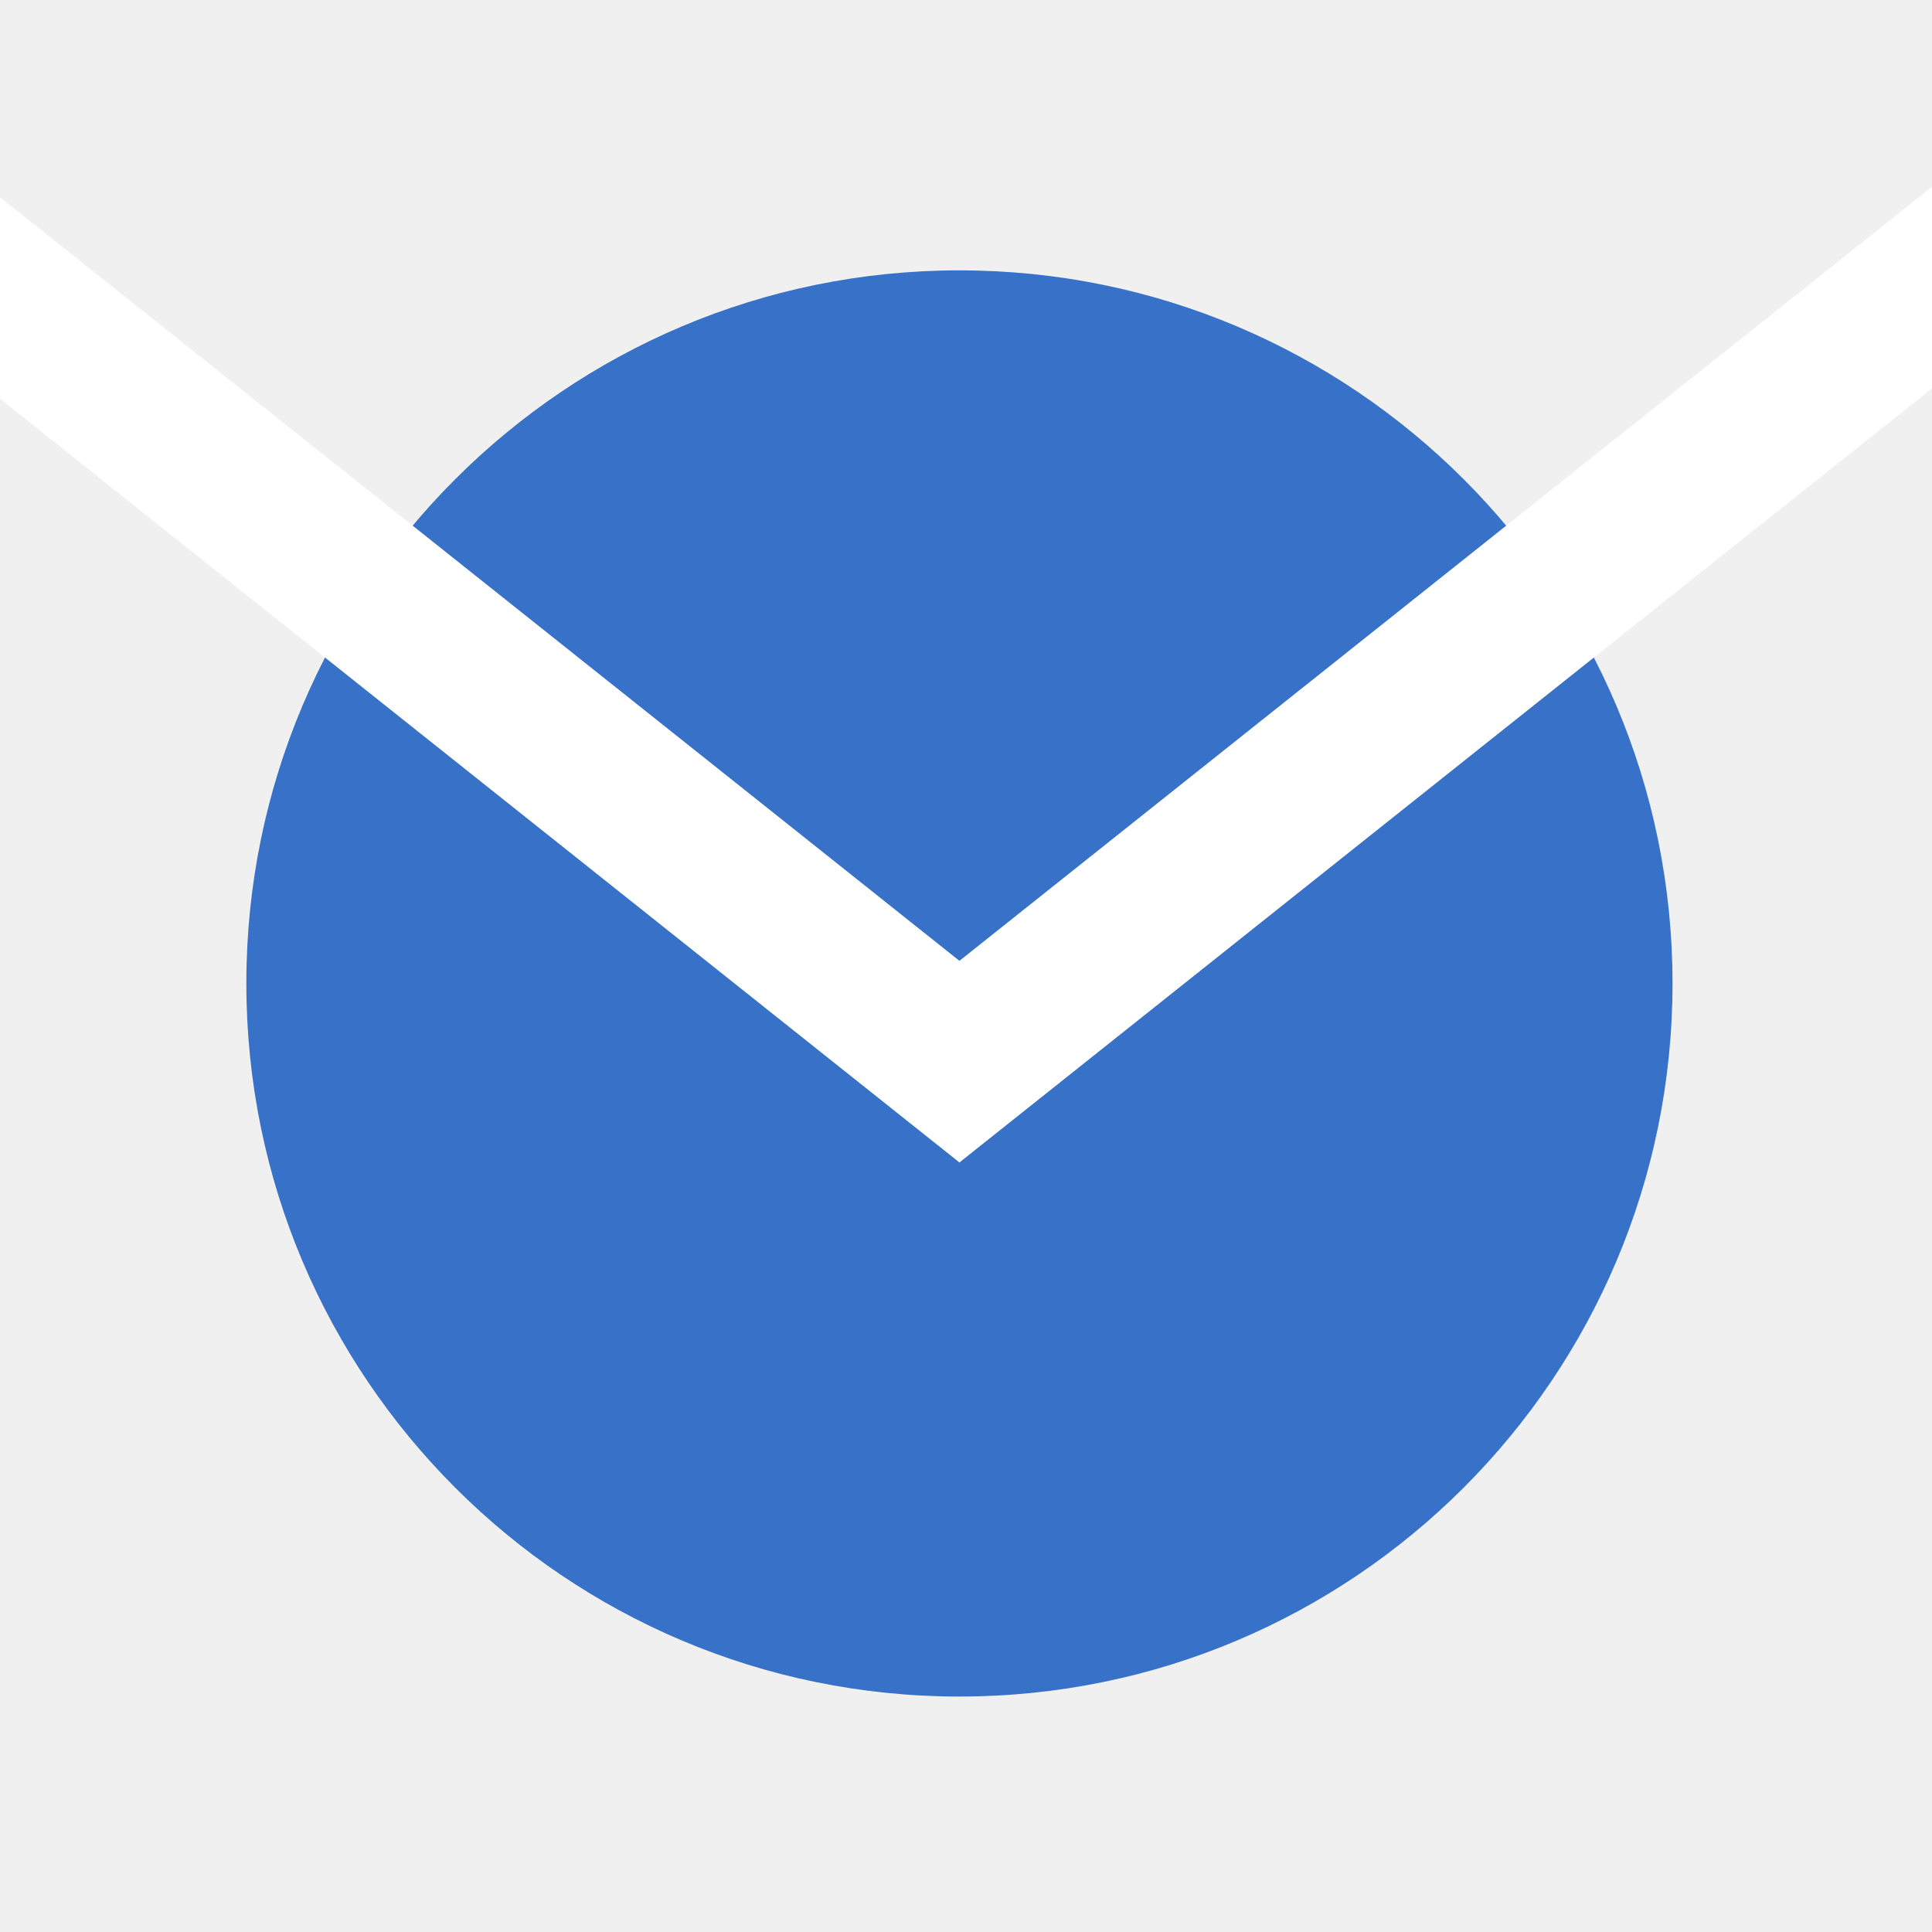
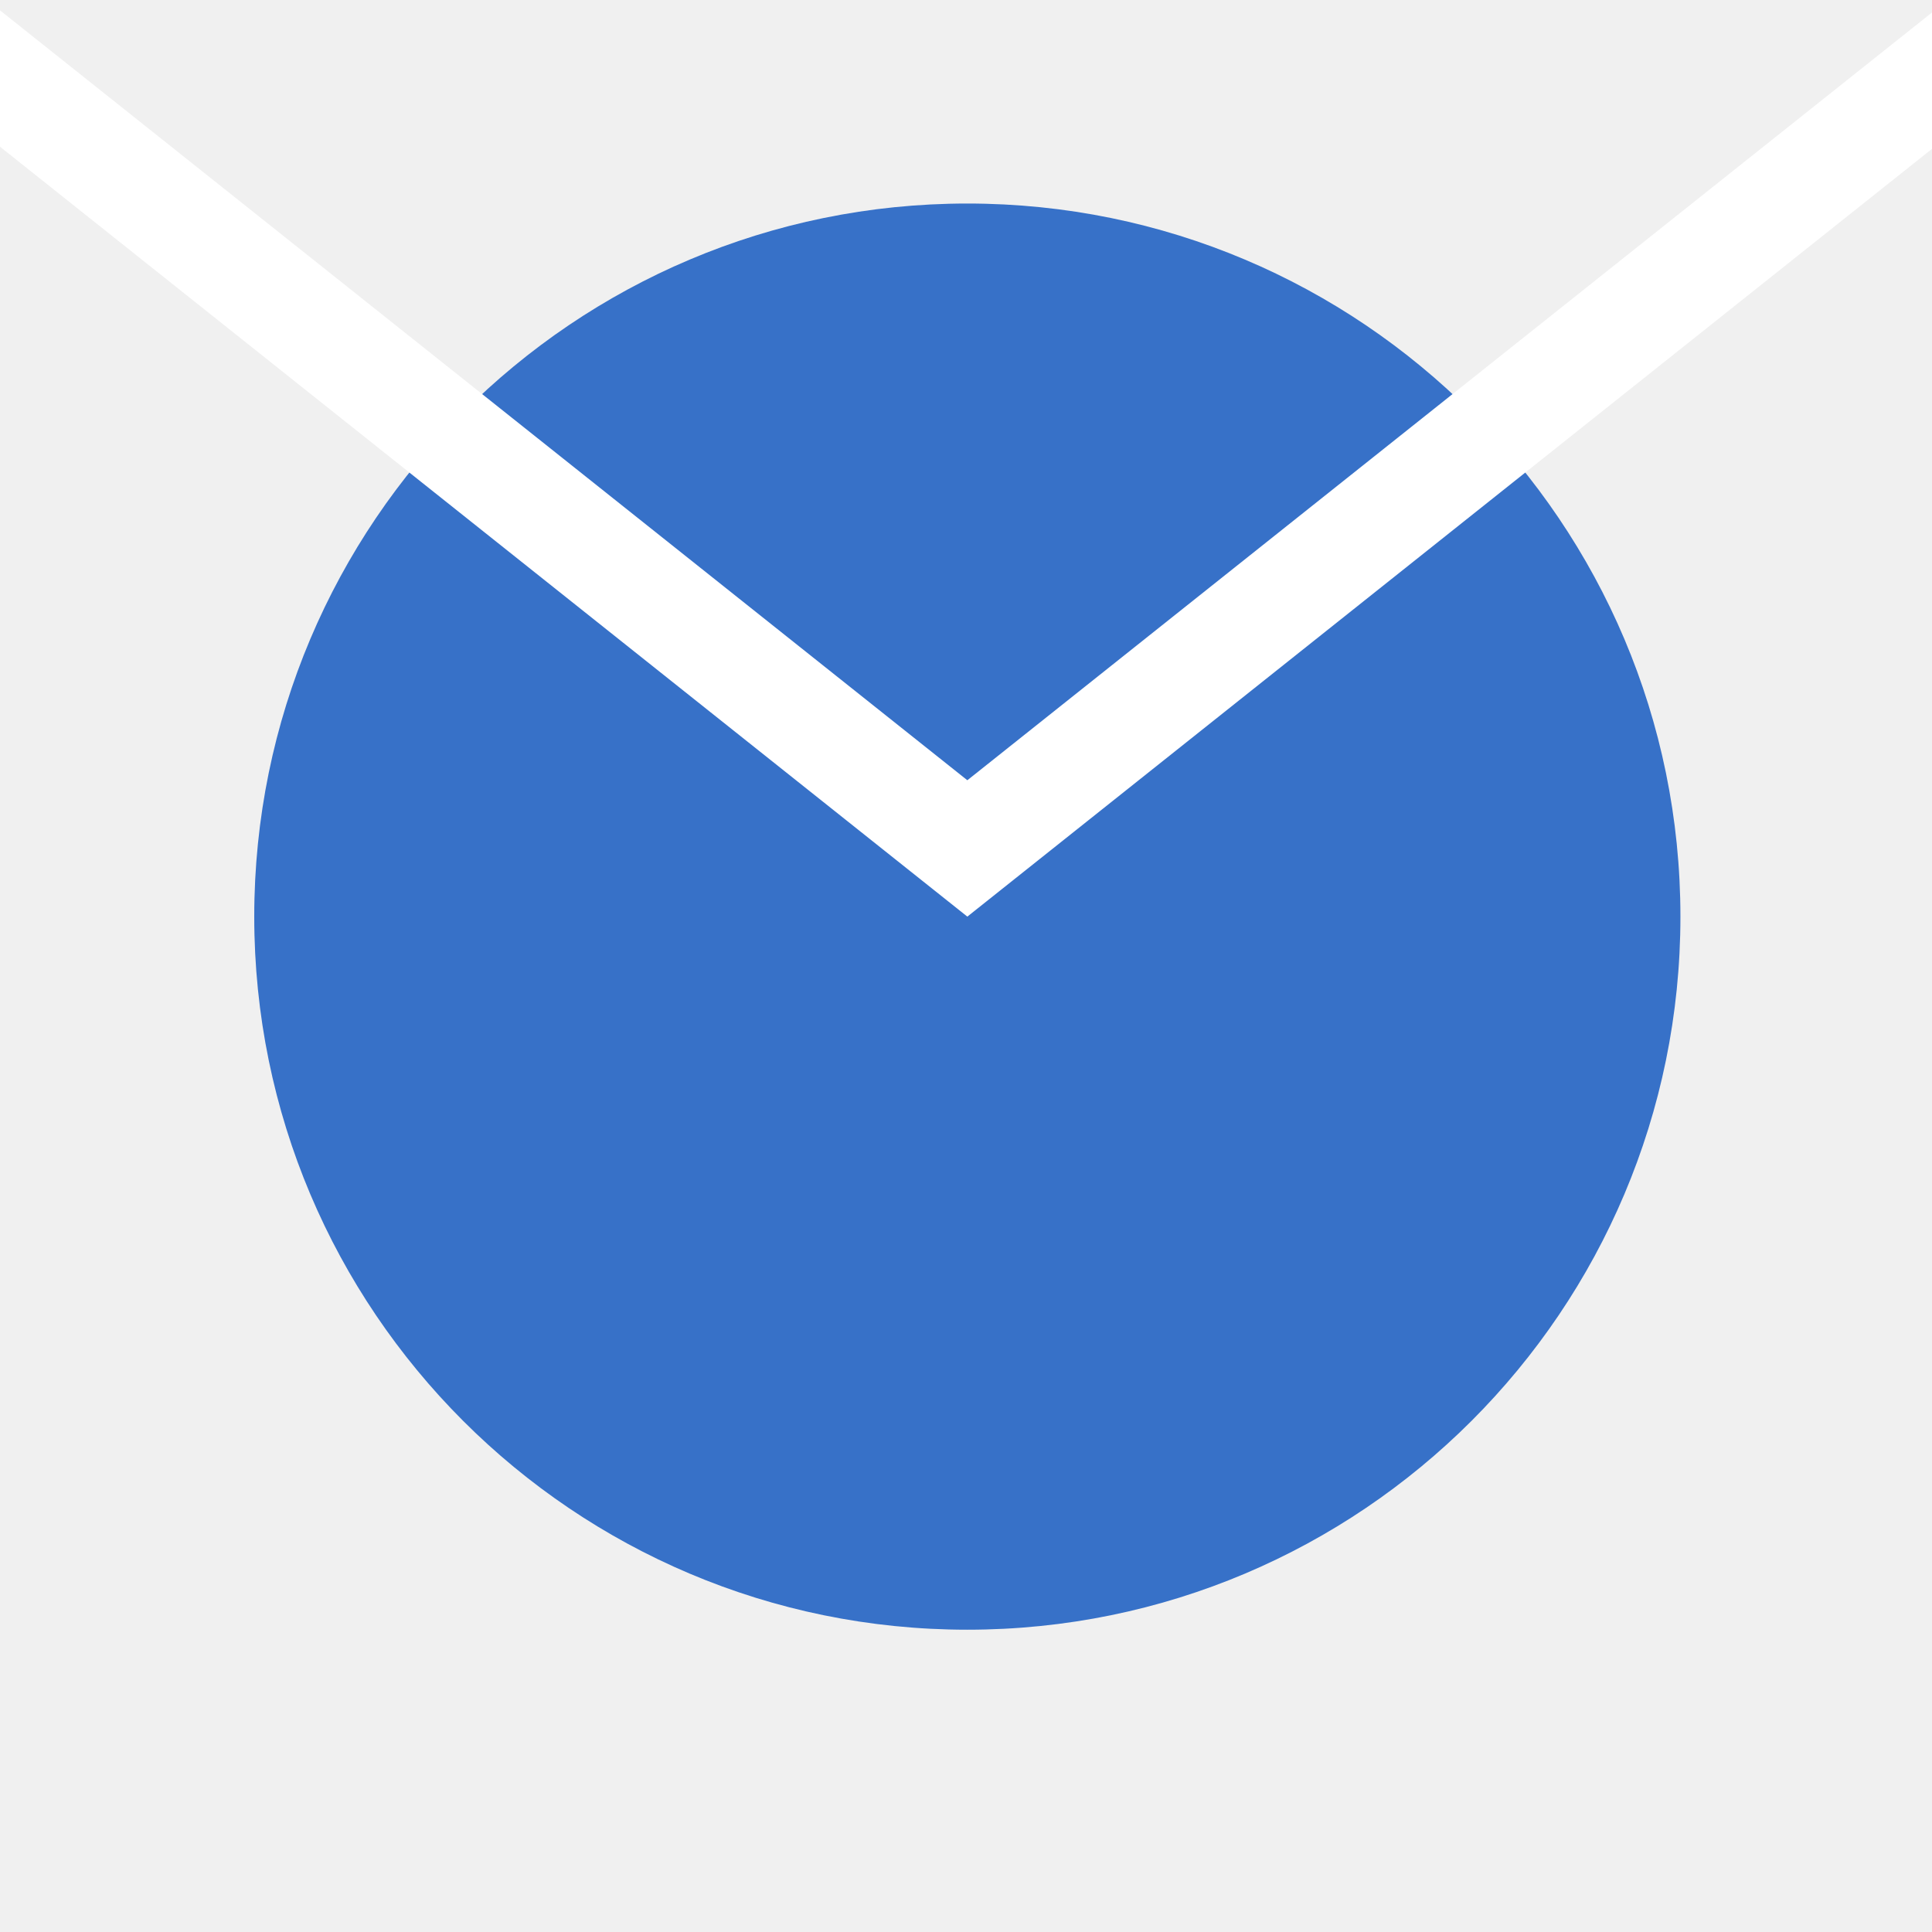
<svg xmlns="http://www.w3.org/2000/svg" width="512" height="512" viewBox="0 0 135.467 135.467" version="1.1" id="svg8">
  <defs id="defs2">
    <rect x="-140.536" y="8.635" width="102.617" height="133.219" id="rect1452" />
    <rect x="-61.361" y="12.788" width="236.33" height="117.27" id="rect1428" />
    <rect x="189.57" y="133.018" width="178.844" height="95.614" id="rect1422" />
    <rect x="10.379" y="19.731" width="115.61" height="107.021" id="rect1404" />
    <filter style="color-interpolation-filters:sRGB;" id="filter1690">
      <feFlood flood-opacity="0.498" flood-color="rgb(0,0,0)" result="flood" id="feFlood1680" />
      <feComposite in="flood" in2="SourceGraphic" operator="out" result="composite1" id="feComposite1682" />
      <feGaussianBlur in="composite1" stdDeviation="24.7" result="blur" id="feGaussianBlur1684" />
      <feOffset dx="-5.7" dy="-2.648" result="offset" id="feOffset1686" />
      <feComposite in="offset" in2="SourceGraphic" operator="atop" result="composite2" id="feComposite1688" />
    </filter>
  </defs>
  <g id="layer1">
-     <text xml:space="preserve" id="text1402" style="font-style:normal;font-weight:normal;font-size:88.194px;line-height:0;font-family:sans-serif;white-space:pre;shape-inside:url(#rect1404);fill:#000000;fill-opacity:1;stroke:none;" />
-     <text xml:space="preserve" id="text1420" style="fill:black;fill-opacity:1;line-height:1.25;stroke:none;font-family:sans-serif;font-style:normal;font-weight:normal;font-size:10.583px;white-space:pre;shape-inside:url(#rect1422);" />
-     <text xml:space="preserve" id="text1426" style="fill:black;fill-opacity:1;line-height:1.25;stroke:none;font-family:sans-serif;font-style:normal;font-weight:normal;font-size:10.583px;white-space:pre;shape-inside:url(#rect1428);" />
+     <text xml:space="preserve" id="text1402" style="font-style:normal;font-weight:normal;font-size:88.194px;line-height:0;font-family:sans-serif;white-space:pre;shape-inside:url(#rect1404);fill:#000000;fill-opacity:1;stroke:none" />
+     <text xml:space="preserve" id="text1420" style="fill:black;fill-opacity:1;line-height:1.25;stroke:none;font-family:sans-serif;font-style:normal;font-weight:normal;font-size:10.583px;white-space:pre;shape-inside:url(#rect1422)" />
+     <text xml:space="preserve" id="text1426" style="fill:black;fill-opacity:1;line-height:1.25;stroke:none;font-family:sans-serif;font-style:normal;font-weight:normal;font-size:10.583px;white-space:pre;shape-inside:url(#rect1428)" />
    <path style="fill:#ff6600;stroke-width:0" d="" id="path1474" transform="scale(0.2645833)" />
    <path style="fill:#ff9955;stroke-width:0" d="" id="path1476" transform="scale(0.2645833)" />
    <path style="fill:#ff9955;stroke-width:0" d="" id="path1480" transform="scale(0.2645833)" />
    <path style="fill:#ff7f2a;stroke-width:0" d="" id="path1498" transform="scale(0.2645833)" />
-     <text xml:space="preserve" id="text1450" style="font-style:normal;font-weight:normal;font-size:105.833px;line-height:1.25;font-family:sans-serif;white-space:pre;shape-inside:url(#rect1452);fill:#000000;fill-opacity:1;stroke:none;" />
-     <path style="color:#000000;font-style:normal;font-variant:normal;font-weight:normal;font-stretch:normal;font-size:medium;line-height:normal;font-family:sans-serif;font-variant-ligatures:normal;font-variant-position:normal;font-variant-caps:normal;font-variant-numeric:normal;font-variant-alternates:normal;font-variant-east-asian:normal;font-feature-settings:normal;font-variation-settings:normal;text-indent:0;text-align:start;text-decoration:none;text-decoration-line:none;text-decoration-style:solid;text-decoration-color:#000000;letter-spacing:normal;word-spacing:normal;text-transform:none;writing-mode:lr-tb;direction:ltr;text-orientation:mixed;dominant-baseline:auto;baseline-shift:baseline;text-anchor:start;white-space:normal;shape-padding:0;shape-margin:0;inline-size:0;clip-rule:nonzero;display:inline;overflow:visible;visibility:visible;opacity:1;isolation:auto;mix-blend-mode:normal;color-interpolation:sRGB;color-interpolation-filters:linearRGB;solid-color:#000000;solid-opacity:1;vector-effect:none;fill:#3771c8;fill-opacity:1;fill-rule:nonzero;stroke:none;stroke-width:0.092;stroke-linecap:butt;stroke-linejoin:miter;stroke-miterlimit:4;stroke-dasharray:none;stroke-dashoffset:0;stroke-opacity:1;color-rendering:auto;image-rendering:auto;shape-rendering:auto;text-rendering:auto;enable-background:accumulate;stop-color:#000000;stop-opacity:1" d="m 17.273,68.957 c 0,27.614 22.386,50 50,50 27.614,0 50,-22.386 50,-50 0,-27.614 -22.386,-50 -50,-50 -27.614,-1e-6 -50,22.386 -50,50 z" id="path1431" clip-path="none" />
-     <g id="g1463" transform="matrix(-2.215873,0,0,2.215873,213.23,-75.46327)" style="fill:#ffffff" clip-path="none">
-       <g id="g1467" style="fill:#ffffff">
-         <path id="rect1435" style="fill:#ffffff;stroke-width:0.1" transform="rotate(38.51585)" d="M 17.308,9.417 H 95.652 V 14.409 H 17.308 Z" />
-         <path id="rect1435-3" style="fill:#ffffff;stroke-width:0.1" transform="matrix(-0.7824359,0.6227312,0.6227312,0.7824359,0,0)" d="m -85.768,91.454 h 78.344 v 4.992 H -85.768 Z" />
+     <text xml:space="preserve" id="text1450" style="font-style:normal;font-weight:normal;font-size:105.833px;line-height:1.25;font-family:sans-serif;white-space:pre;shape-inside:url(#rect1452);fill:#000000;fill-opacity:1;stroke:none" />
+     <path style="color:#000000;font-style:normal;font-variant:normal;font-weight:normal;font-stretch:normal;font-size:medium;line-height:normal;font-family:sans-serif;font-variant-ligatures:normal;font-variant-position:normal;font-variant-caps:normal;font-variant-numeric:normal;font-variant-alternates:normal;font-variant-east-asian:normal;font-feature-settings:normal;font-variation-settings:normal;text-indent:0;text-align:start;text-decoration:none;text-decoration-line:none;text-decoration-style:solid;text-decoration-color:#000000;letter-spacing:normal;word-spacing:normal;text-transform:none;writing-mode:lr-tb;direction:ltr;text-orientation:mixed;dominant-baseline:auto;baseline-shift:baseline;text-anchor:start;white-space:normal;shape-padding:0;shape-margin:0;inline-size:0;clip-rule:nonzero;display:inline;overflow:visible;visibility:visible;opacity:1;isolation:auto;mix-blend-mode:normal;color-interpolation:sRGB;color-interpolation-filters:linearRGB;solid-color:#000000;solid-opacity:1;vector-effect:none;fill:#3771c8;fill-opacity:1;fill-rule:nonzero;stroke:none;stroke-width:0.092;stroke-linecap:butt;stroke-linejoin:miter;stroke-miterlimit:4;stroke-dasharray:none;stroke-dashoffset:0;stroke-opacity:1;color-rendering:auto;image-rendering:auto;shape-rendering:auto;text-rendering:auto;enable-background:accumulate;stop-color:#000000;stop-opacity:1" d="m 17.827,64.271 c 0,27.614 22.386,50 50,50 27.614,0 50,-22.386 50,-50 0,-27.614 -22.386,-50 -50,-50 -27.614,-10e-7 -50,22.386 -50,50 z" id="path1431" clip-path="none" />
+     <g id="g1463" transform="matrix(-1.498661,0,0,1.498661,166.5418,-41.89364)" style="fill:#ffffff" clip-path="none">
+       <g id="g1467">
+         <path style="color:#000000;stroke-width:0.566;-inkscape-stroke:none" d="m -77.248,-36.053 -17.607,22.125 347.211,276.34 347.211,-276.34 -17.609,-22.125 -329.602,262.328 z" id="rect1435" transform="matrix(-0.1765465,0,0,0.1765465,110.4209,24.51139)" />
      </g>
    </g>
  </g>
</svg>
